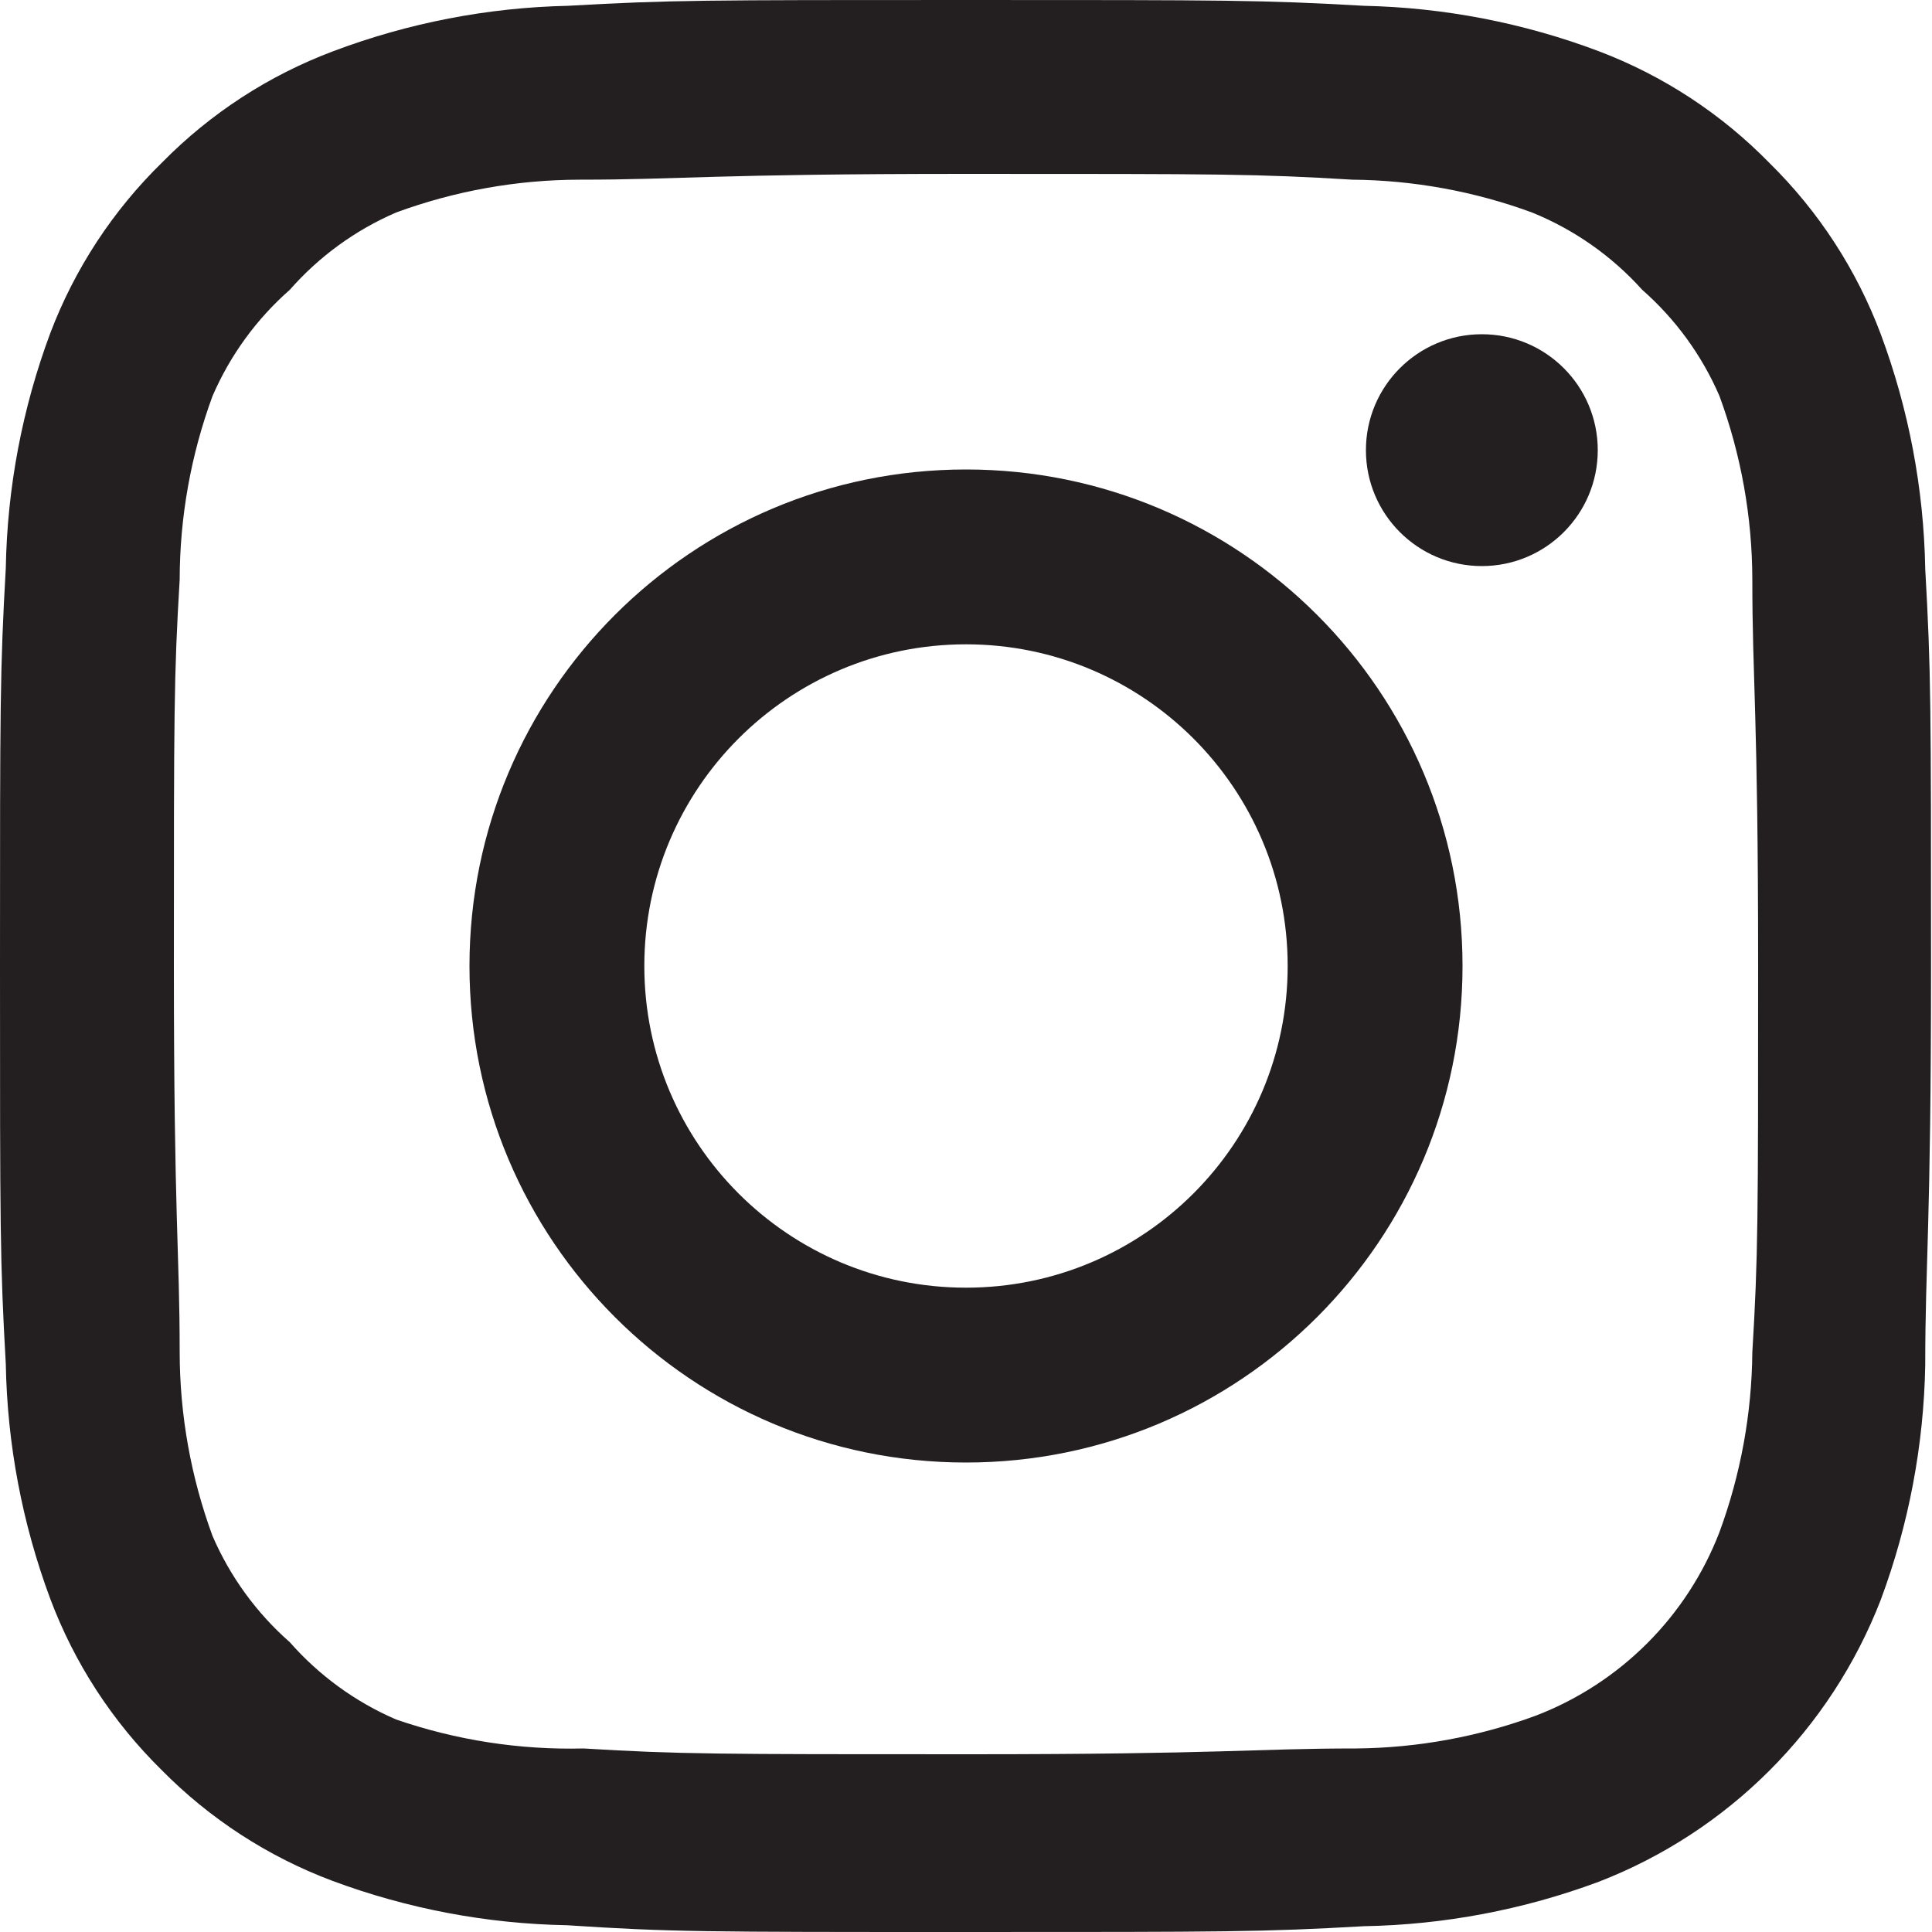
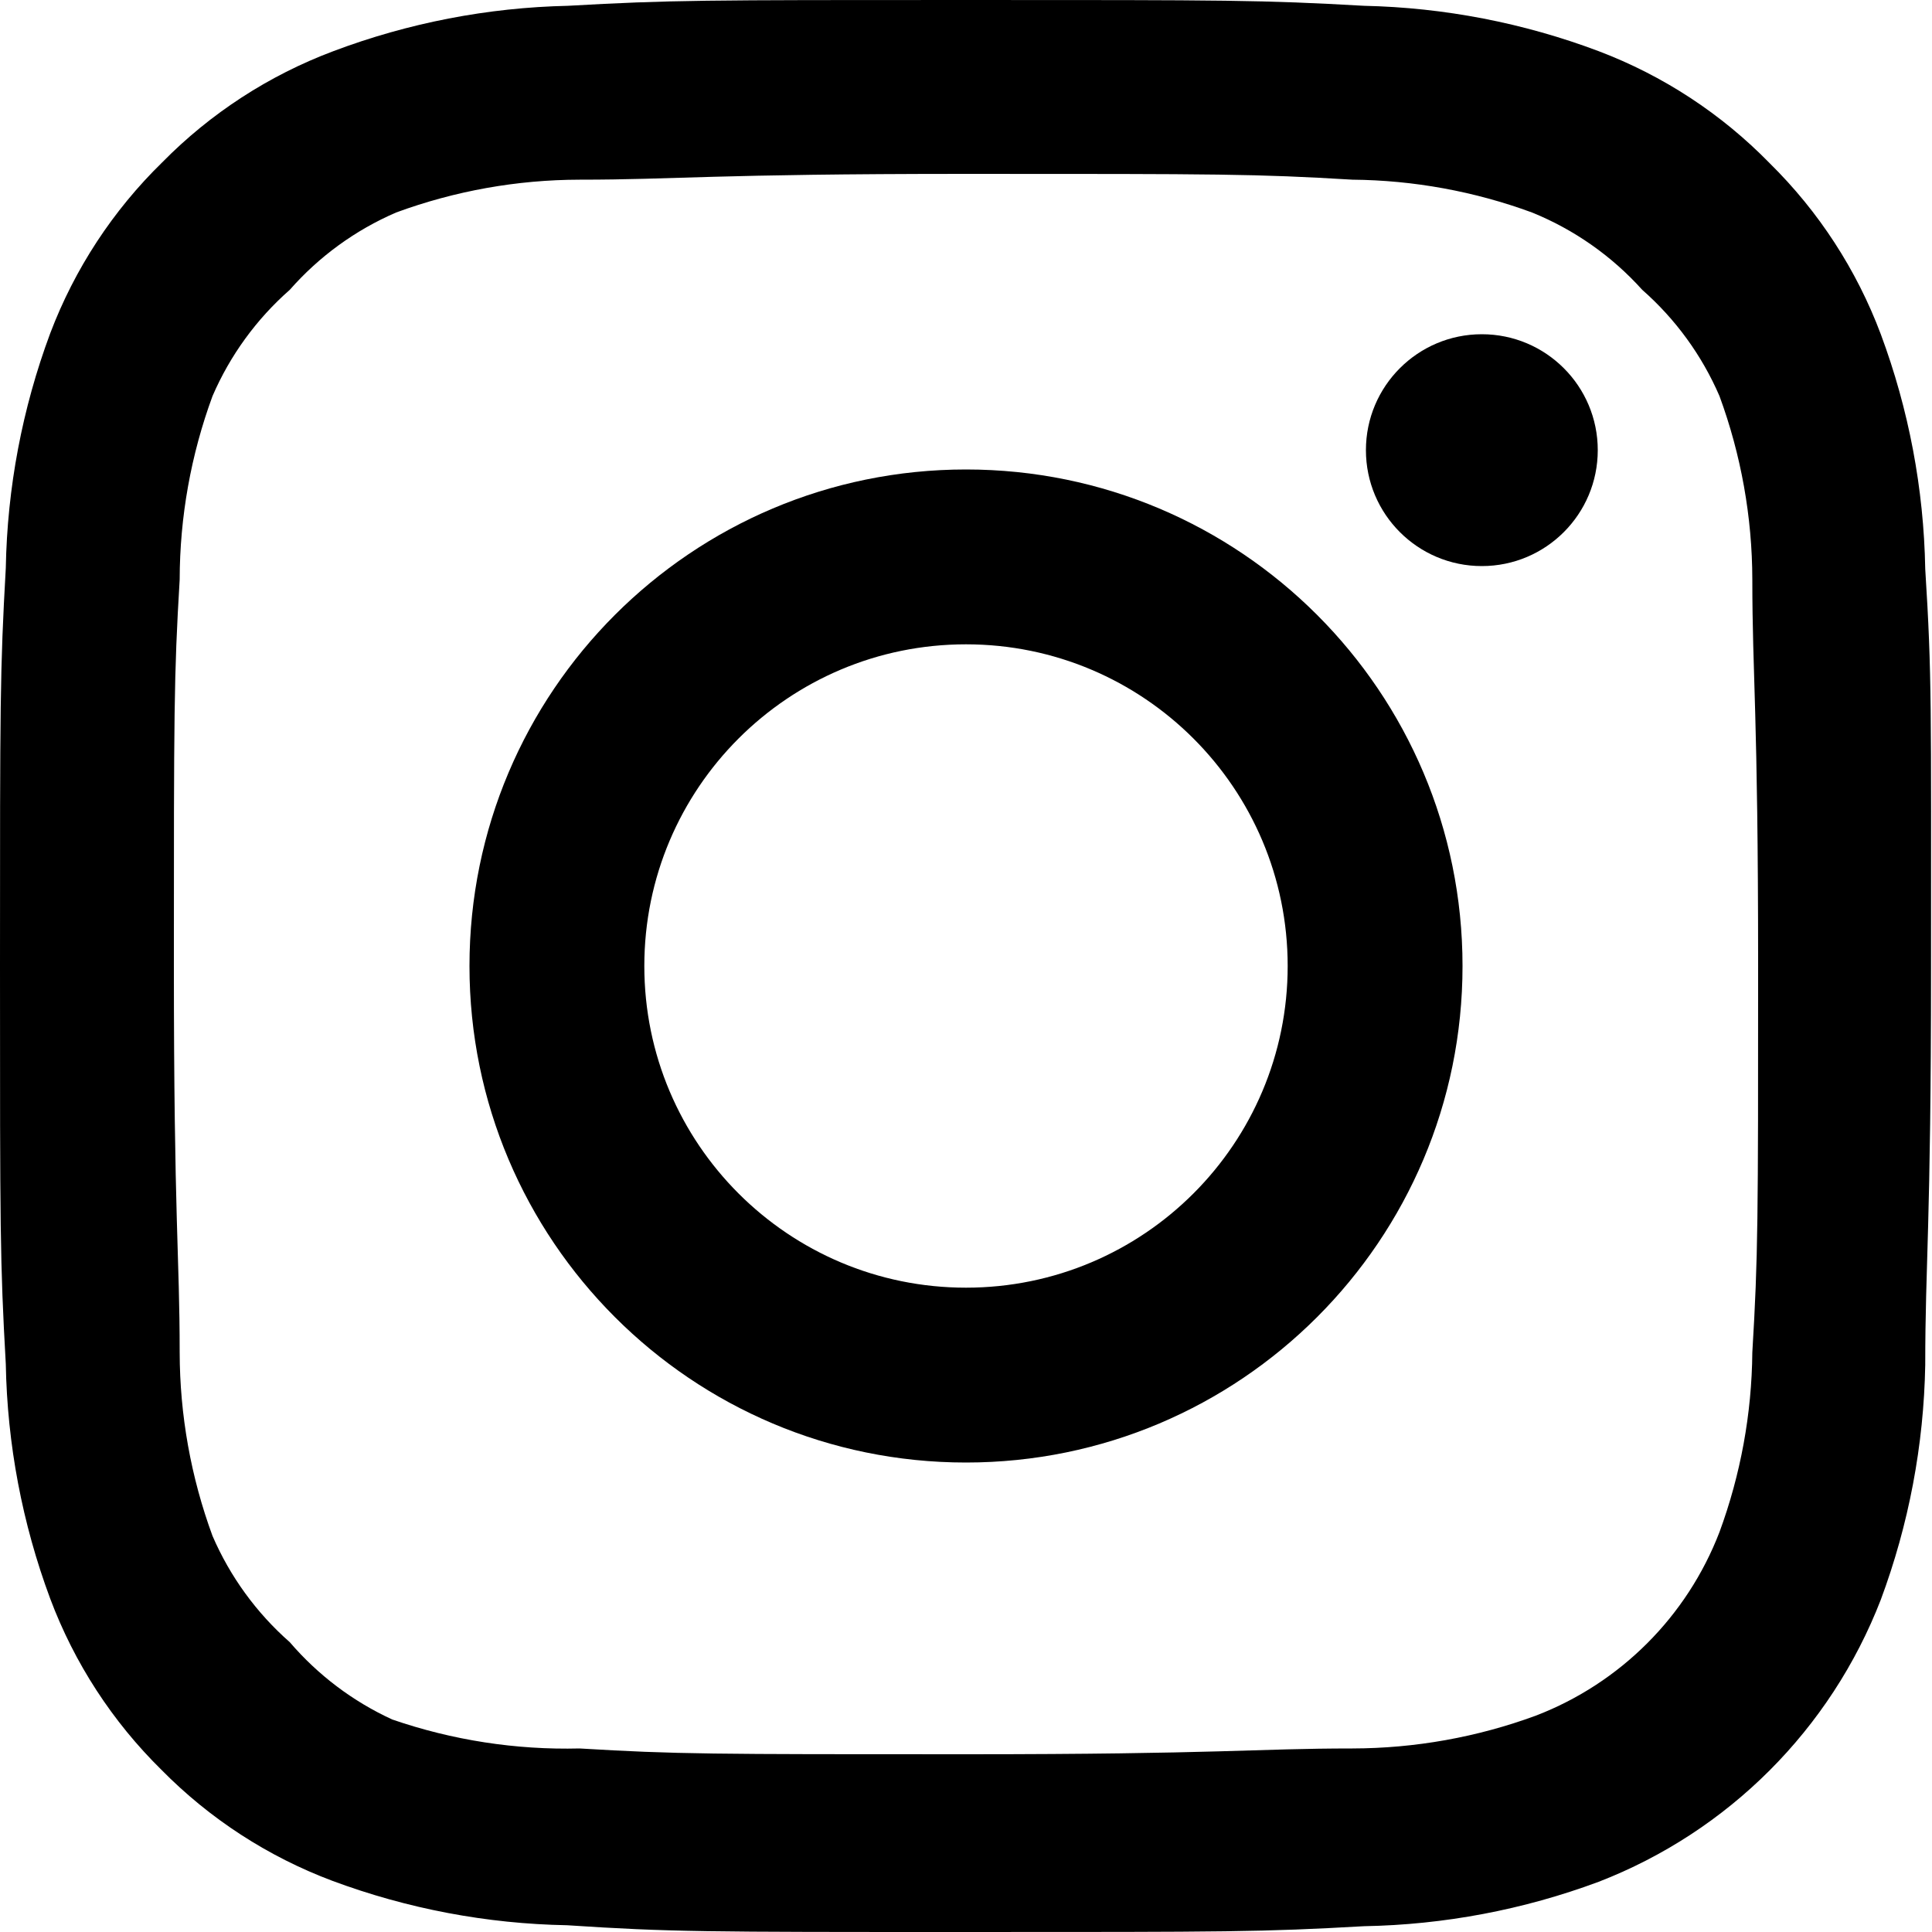
- <svg xmlns="http://www.w3.org/2000/svg" id="Layer_1" data-name="Layer 1" viewBox="0 0 20 20">
-   <defs>
-     <style>.cls-1{fill:#231f20;fill-rule:evenodd;}</style>
-   </defs>
-   <path class="cls-1" d="M10,0C7.28,0,6.94,0,5.88.06A7.34,7.34,0,0,0,3.45.53,4.9,4.9,0,0,0,1.68,1.68,4.9,4.9,0,0,0,.52,3.45,7.34,7.34,0,0,0,.06,5.88C0,6.94,0,7.28,0,10s0,3.06.06,4.12a7.34,7.34,0,0,0,.46,2.43,4.9,4.9,0,0,0,1.15,1.77,4.9,4.9,0,0,0,1.77,1.15,7.34,7.34,0,0,0,2.43.46C6.94,20,7.28,20,10,20s3.06,0,4.12-.06a7.34,7.34,0,0,0,2.43-.46,5.11,5.11,0,0,0,2.92-2.92,7.34,7.34,0,0,0,.46-2.43c0-1.07.06-1.41.06-4.12s0-3.06-.06-4.12a7.34,7.34,0,0,0-.46-2.43,4.9,4.9,0,0,0-1.15-1.77A4.9,4.9,0,0,0,16.55.53,7.34,7.34,0,0,0,14.12.06C13.06,0,12.72,0,10,0m0,1.8c2.67,0,3,0,4,.06a5.53,5.53,0,0,1,1.86.34A3.1,3.1,0,0,1,17,3,3.1,3.1,0,0,1,17.8,4.1,5.53,5.53,0,0,1,18.14,6c0,1.05.06,1.37.06,4s0,3-.06,4a5.53,5.53,0,0,1-.34,1.86,3.31,3.31,0,0,1-1.9,1.9,5.53,5.53,0,0,1-1.86.34c-1.05,0-1.37.06-4,.06s-3,0-4-.06A5.53,5.53,0,0,1,4.1,17.8,3.1,3.1,0,0,1,3,17,3.1,3.1,0,0,1,2.2,15.9,5.53,5.53,0,0,1,1.86,14c0-1.05-.06-1.37-.06-4s0-3,.06-4A5.53,5.53,0,0,1,2.2,4.1,3.1,3.1,0,0,1,3,3,3.1,3.1,0,0,1,4.1,2.2,5.53,5.53,0,0,1,6,1.86c1.05,0,1.37-.06,4-.06" />
-   <path class="cls-1" d="M10,13.33A3.33,3.33,0,1,1,13.33,10,3.33,3.33,0,0,1,10,13.33Zm0-8.47A5.14,5.14,0,1,0,15.14,10,5.14,5.14,0,0,0,10,4.86Z" />
-   <path class="cls-1" d="M16.54,4.66a1.2,1.2,0,1,1-1.2-1.2,1.2,1.2,0,0,1,1.2,1.2" />
+ <svg xmlns="http://www.w3.org/2000/svg" viewBox="0 0 20 20">
+   <path d="M19.93,5.89a7.34,7.34,0,0,0-.46-2.43,4.9,4.9,0,0,0-1.15-1.77A4.9,4.9,0,0,0,16.55.53,7.34,7.34,0,0,0,14.12.06C13.06,0,12.72,0,10,0S6.94,0,5.88.06A7.34,7.34,0,0,0,3.45.53,4.9,4.9,0,0,0,1.68,1.68,4.9,4.9,0,0,0,.52,3.45,7.34,7.34,0,0,0,.06,5.88C0,6.94,0,7.28,0,10s0,3.06.06,4.12a7.34,7.34,0,0,0,.46,2.43,4.9,4.9,0,0,0,1.15,1.77,4.9,4.9,0,0,0,1.77,1.15,7.34,7.34,0,0,0,2.43.46C6.94,20,7.28,20,10,20s3.06,0,4.12-.06a7.34,7.34,0,0,0,2.43-.46,5.11,5.11,0,0,0,2.92-2.92,7.34,7.34,0,0,0,.46-2.43c0-1.07.06-1.41.06-4.12S20,7,19.93,5.89ZM18.14,14a5.53,5.53,0,0,1-.34,1.86,3.31,3.31,0,0,1-1.9,1.9,5.53,5.53,0,0,1-1.9.34c-1,0-1.37.06-4,.06s-3,0-4-.06a5.53,5.53,0,0,1-1.94-.3A3.1,3.1,0,0,1,3,17a3.1,3.1,0,0,1-.8-1.1A5.53,5.53,0,0,1,1.86,14c0-1-.06-1.37-.06-4s0-3,.06-4A5.53,5.53,0,0,1,2.2,4.1,3.1,3.1,0,0,1,3,3a3.1,3.1,0,0,1,1.1-.8A5.53,5.53,0,0,1,6,1.86c1,0,1.37-.06,4-.06s3,0,4,.06a5.53,5.53,0,0,1,1.86.34A3.1,3.1,0,0,1,17,3a3.1,3.1,0,0,1,.8,1.1A5.53,5.53,0,0,1,18.14,6c0,1,.06,1.37.06,4S18.2,13,18.14,14Z" />
+   <circle cx="15.34" cy="4.66" r="1.2" />
+   <path d="M10,4.86A5.14,5.14,0,1,0,15.14,10,5.14,5.14,0,0,0,10,4.86Zm0,8.47A3.33,3.33,0,1,1,13.33,10h0A3.33,3.33,0,0,1,10,13.33Z" />
</svg>
